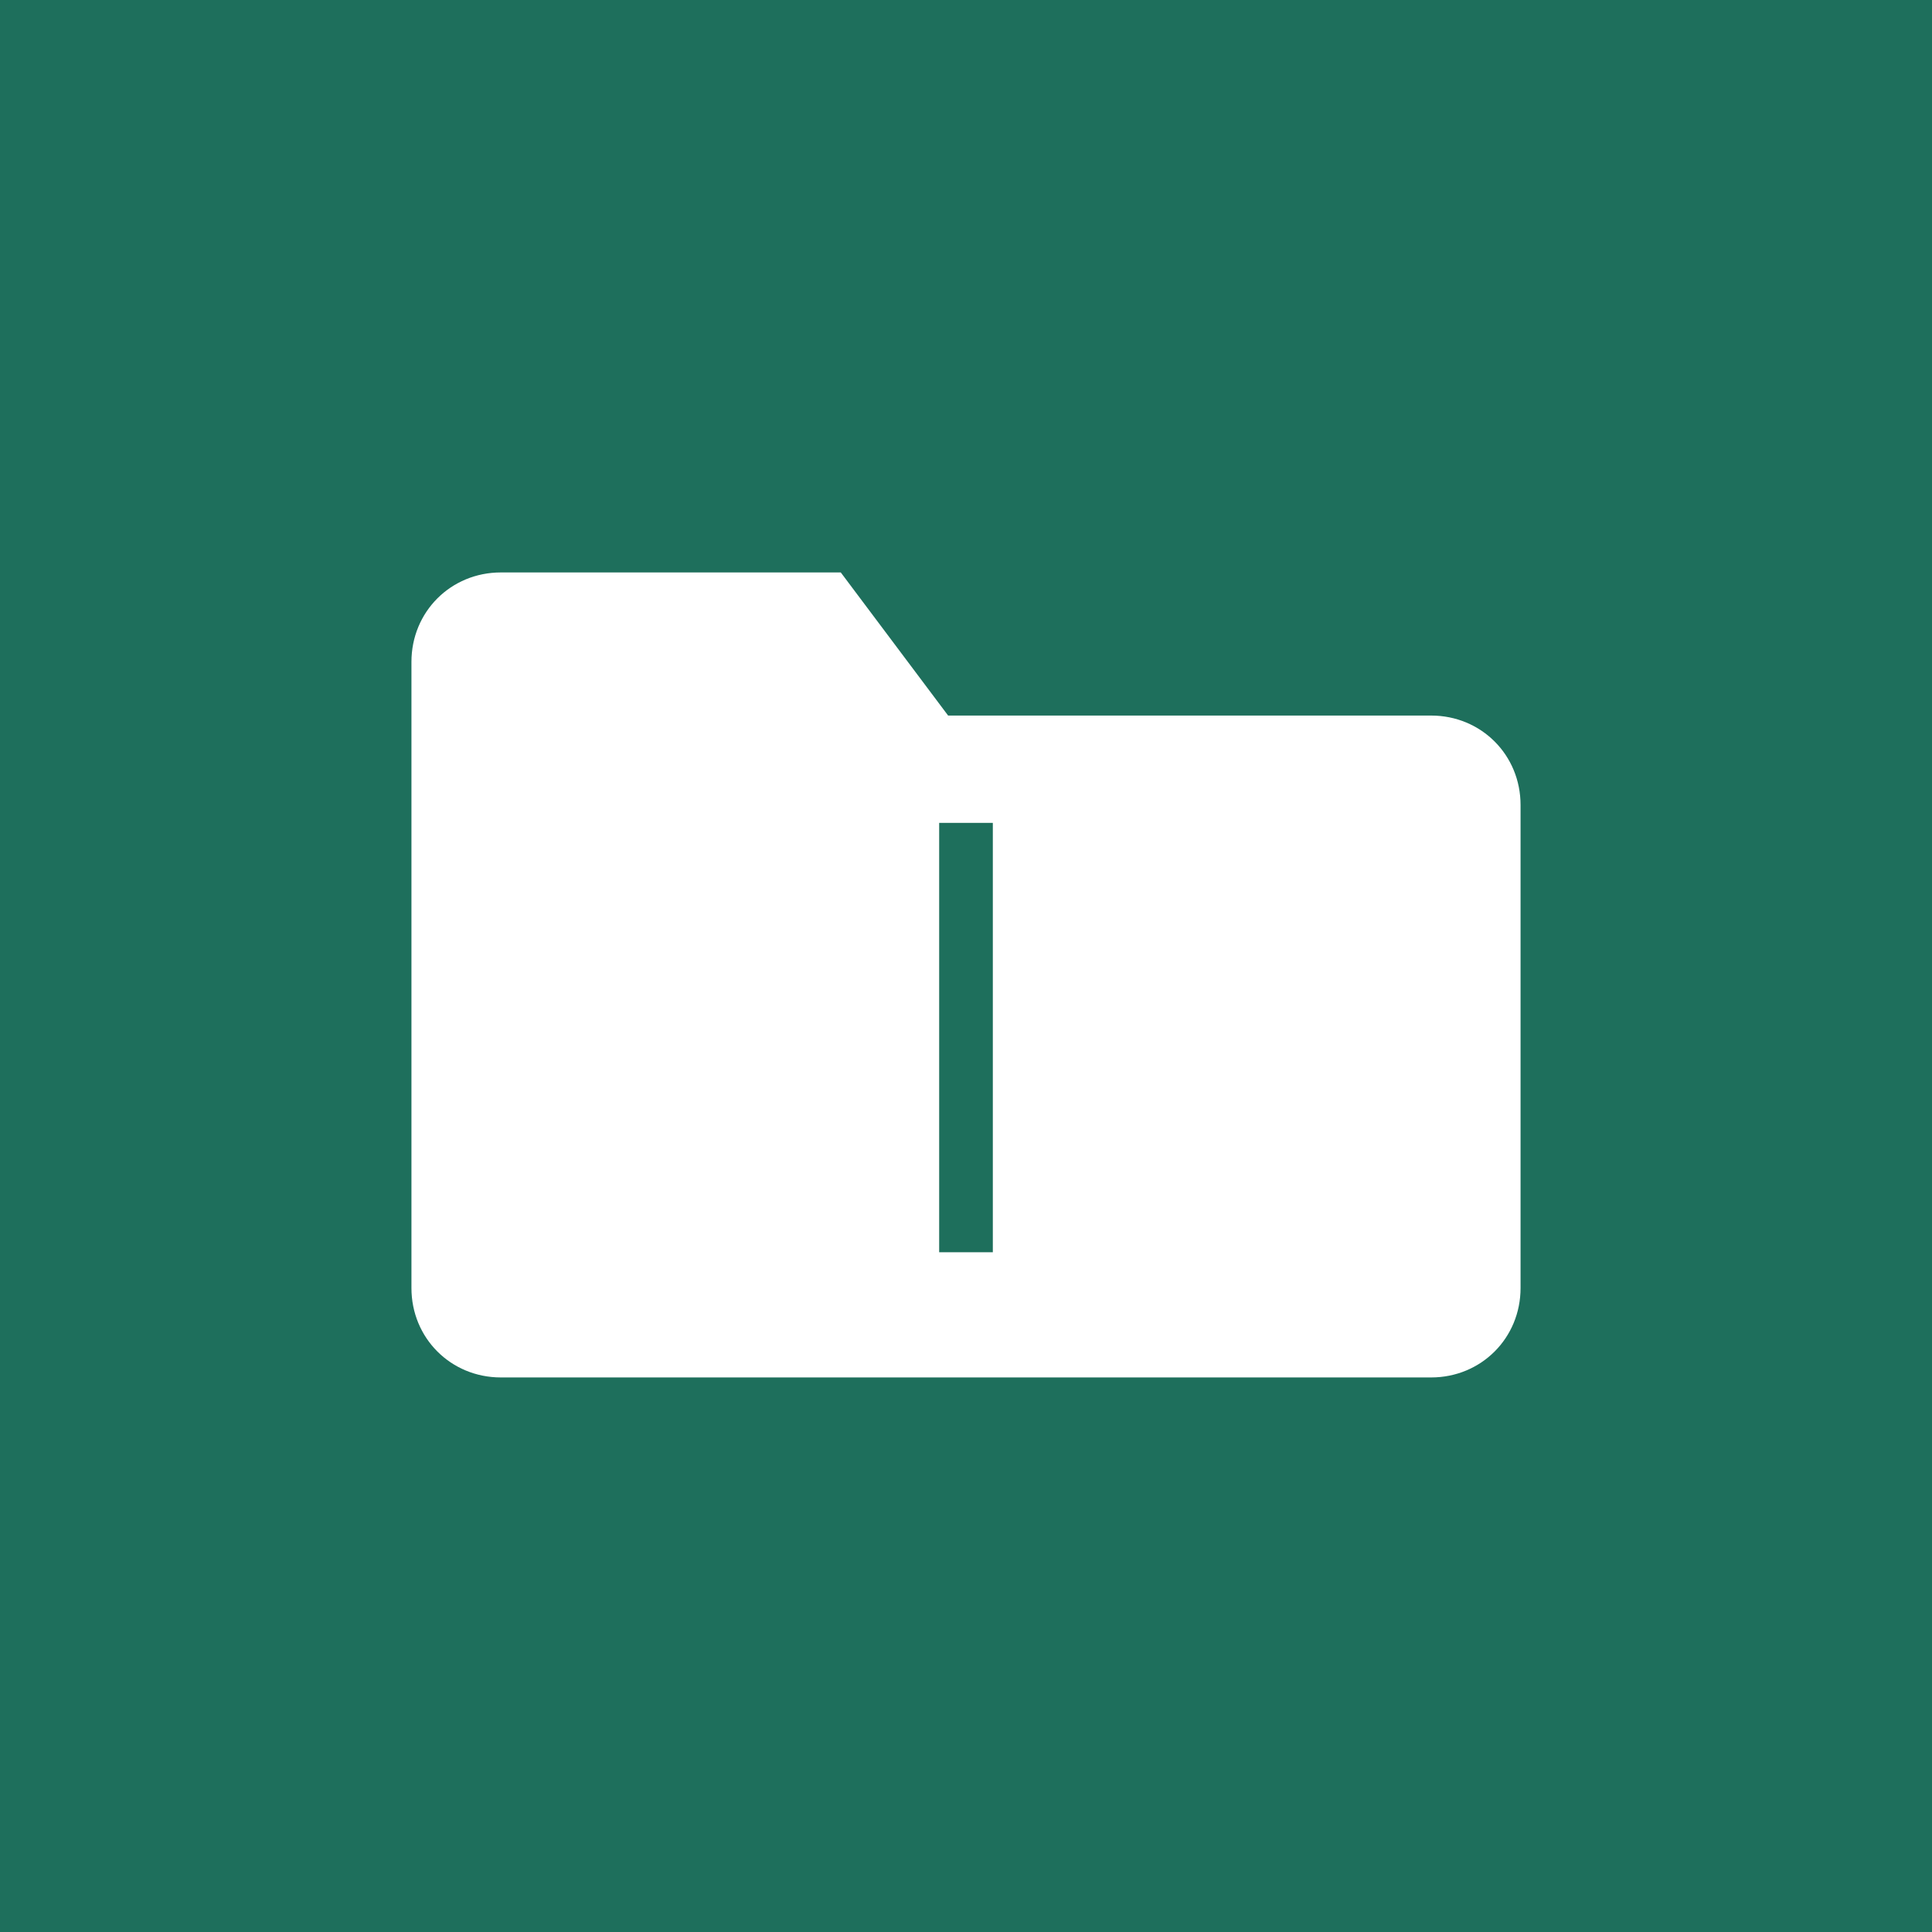
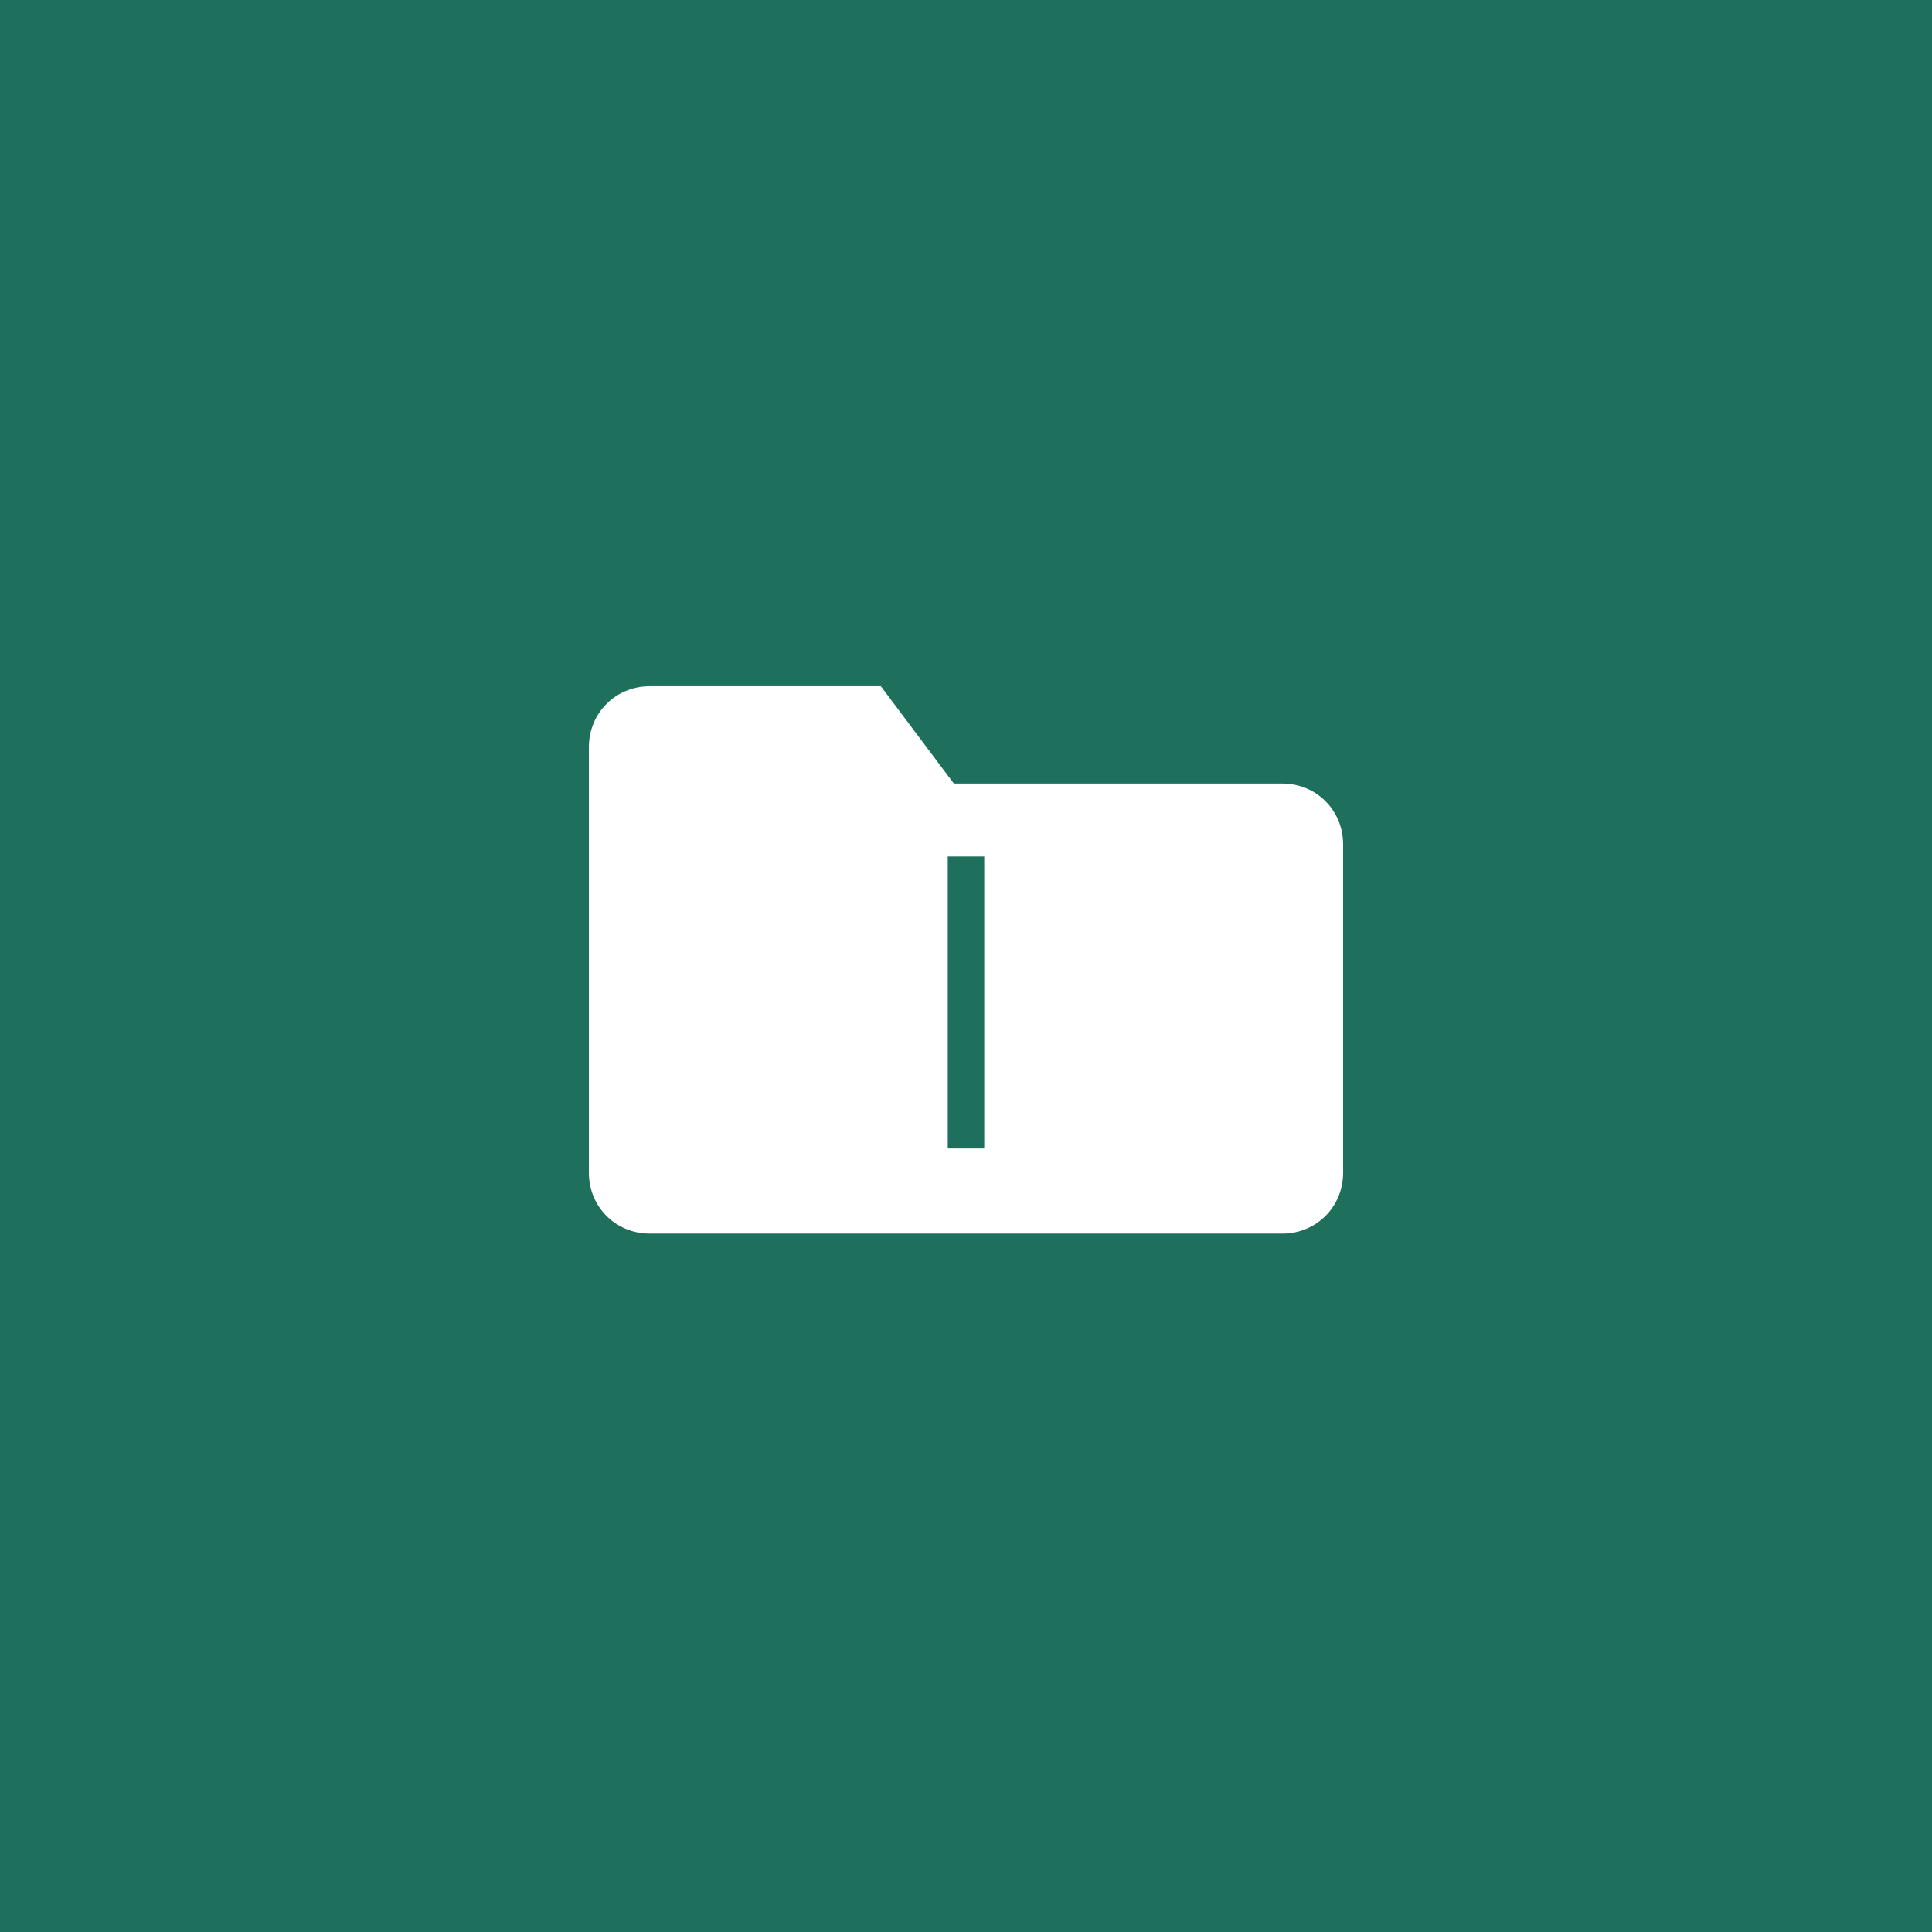
<svg xmlns="http://www.w3.org/2000/svg" viewBox="0 0 108 108" width="512" height="512">
  <rect width="108" height="108" fill="#1E6F5C" />
-   <path fill="#FFFFFF" fill-rule="evenodd" d="M28,32h19l6,8h27c2.8,0 5,2.2 5,5v27c0,2.8 -2.2,5 -5,5H28c-2.8,0 -5,-2.2 -5,-5V37c0,-2.8 2.2,-5 5,-5zM52.5,46h3v24h-3z" />
+   <g transform="translate(54 54) scale(0.68) translate(-54 -55)">
+     <path fill="#FFFFFF" fill-rule="evenodd" d="M28,32h19l6,8h27c2.8,0 5,2.2 5,5v27c0,2.8 -2.2,5 -5,5H28c-2.8,0 -5,-2.2 -5,-5V37c0,-2.8 2.2,-5 5,-5zM52.5,46h3v24h-3z" />
+   </g>
</svg>
